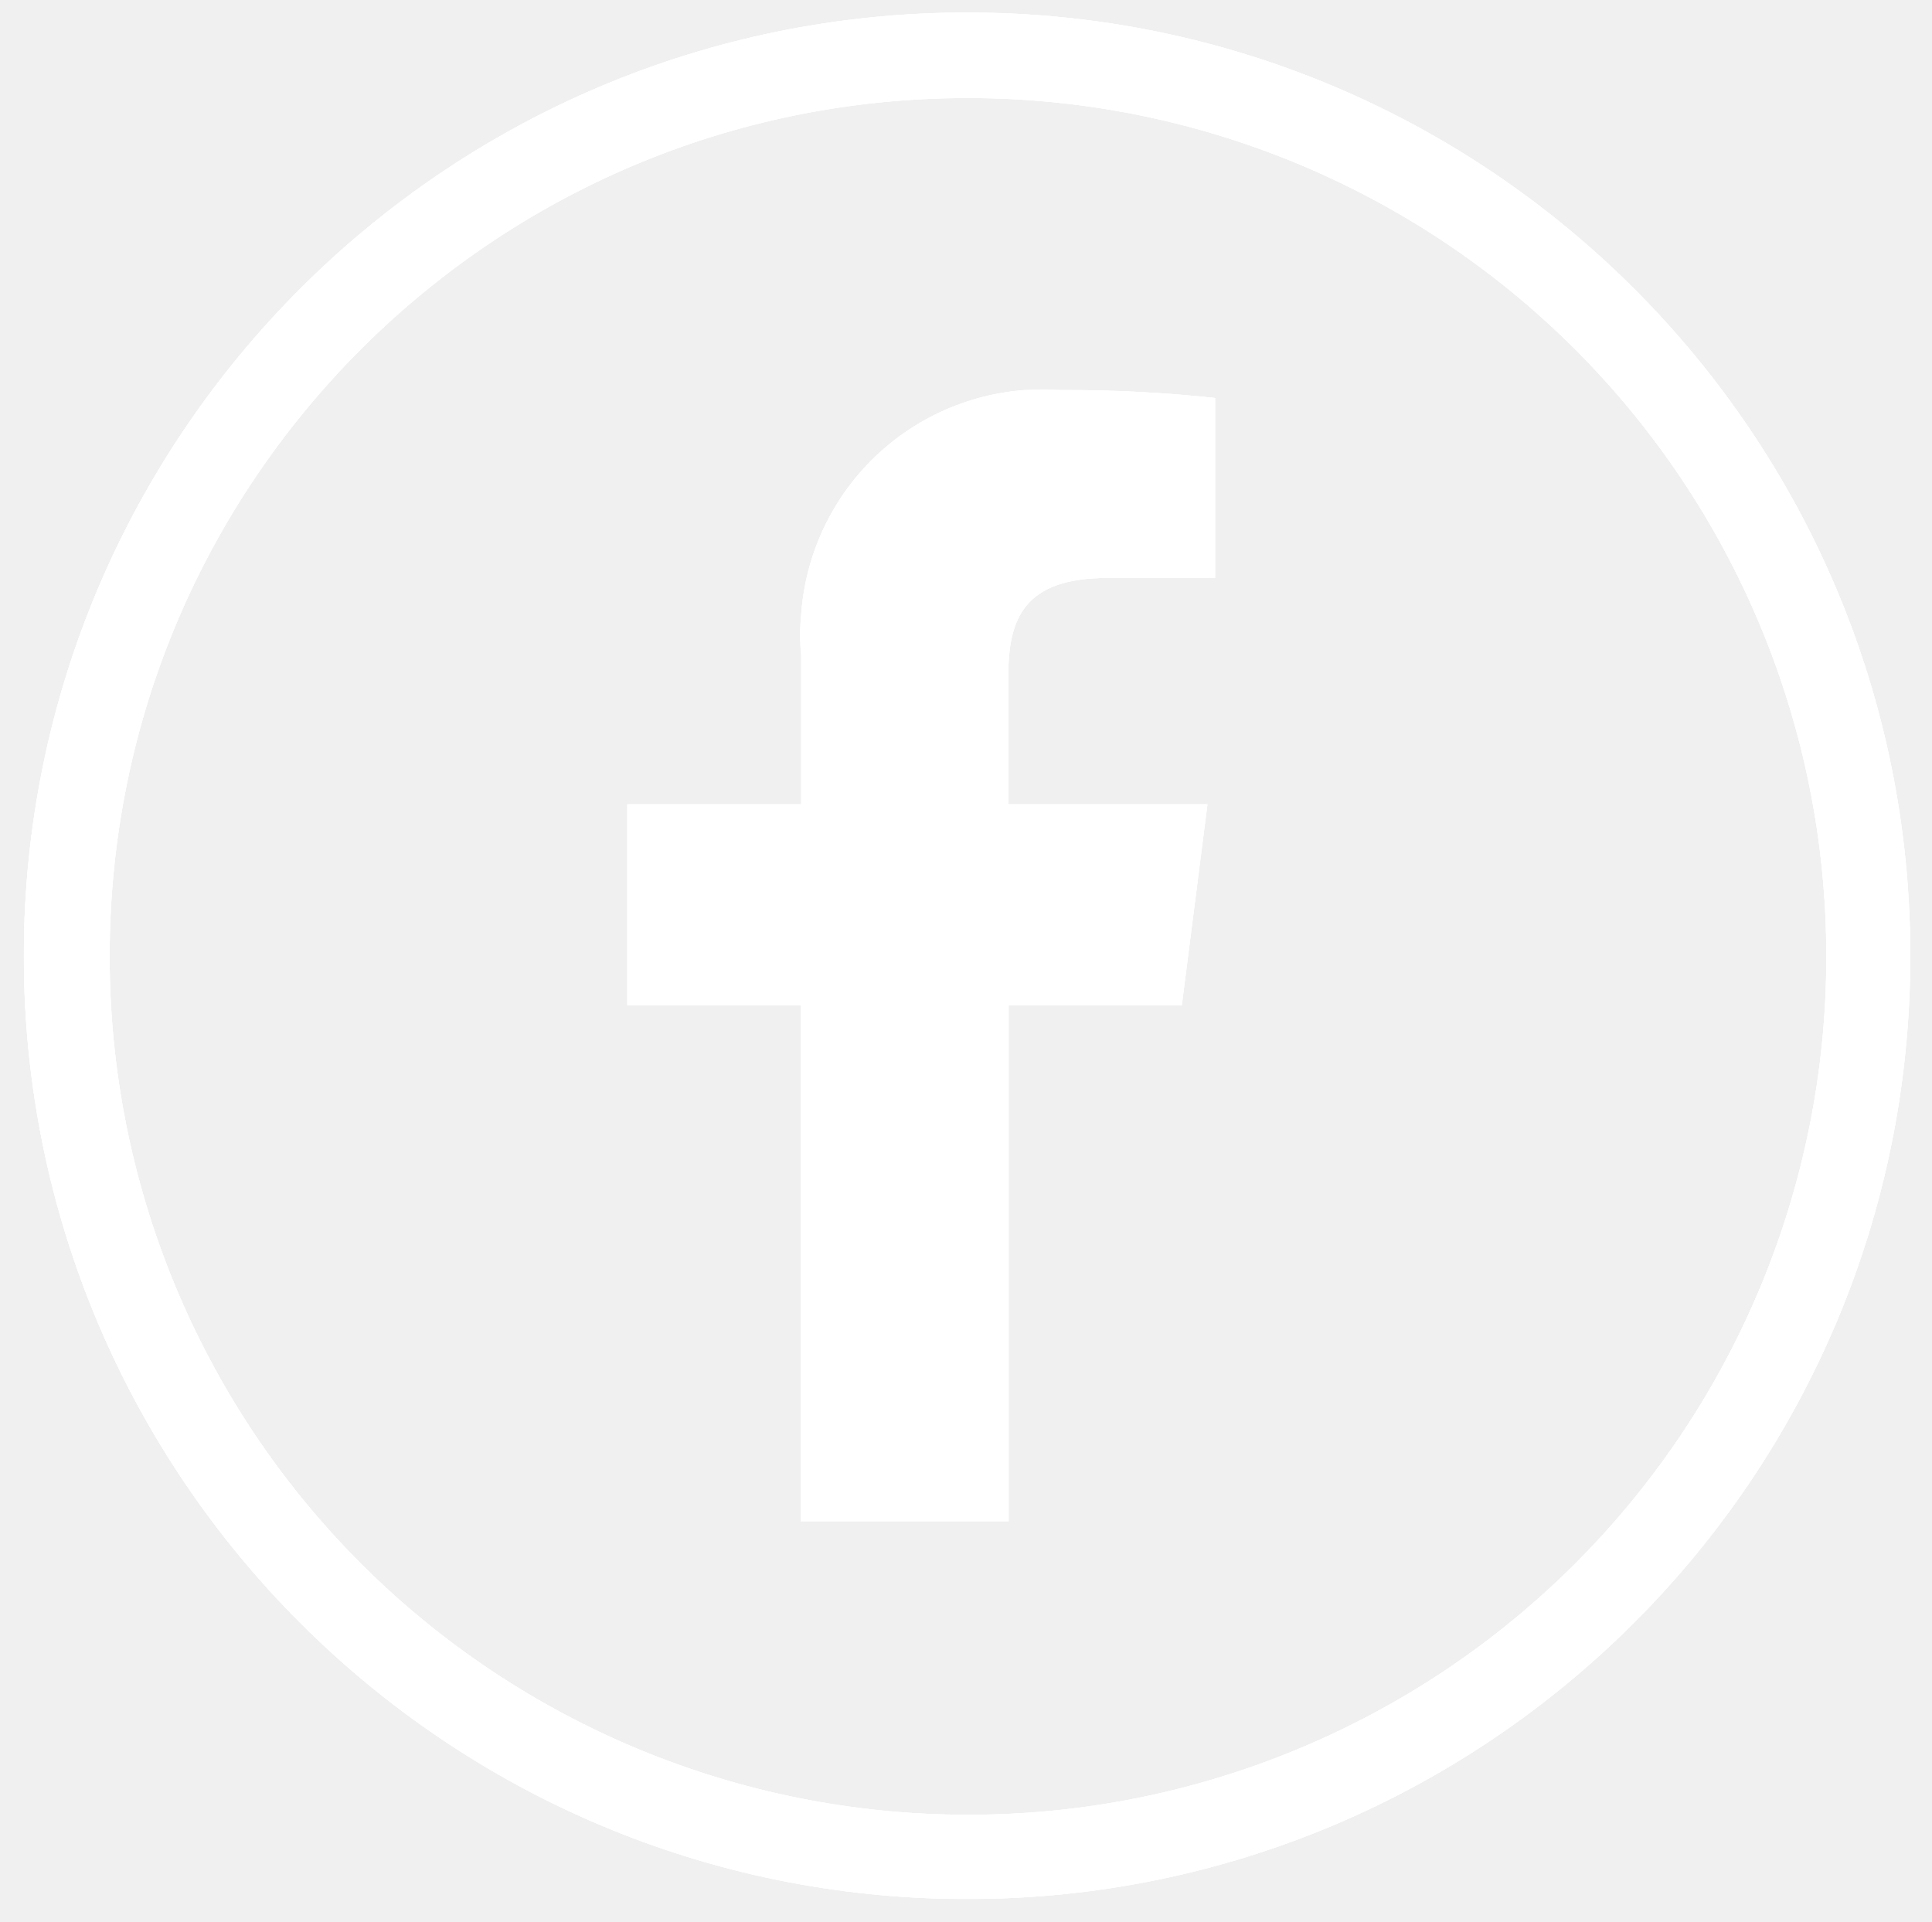
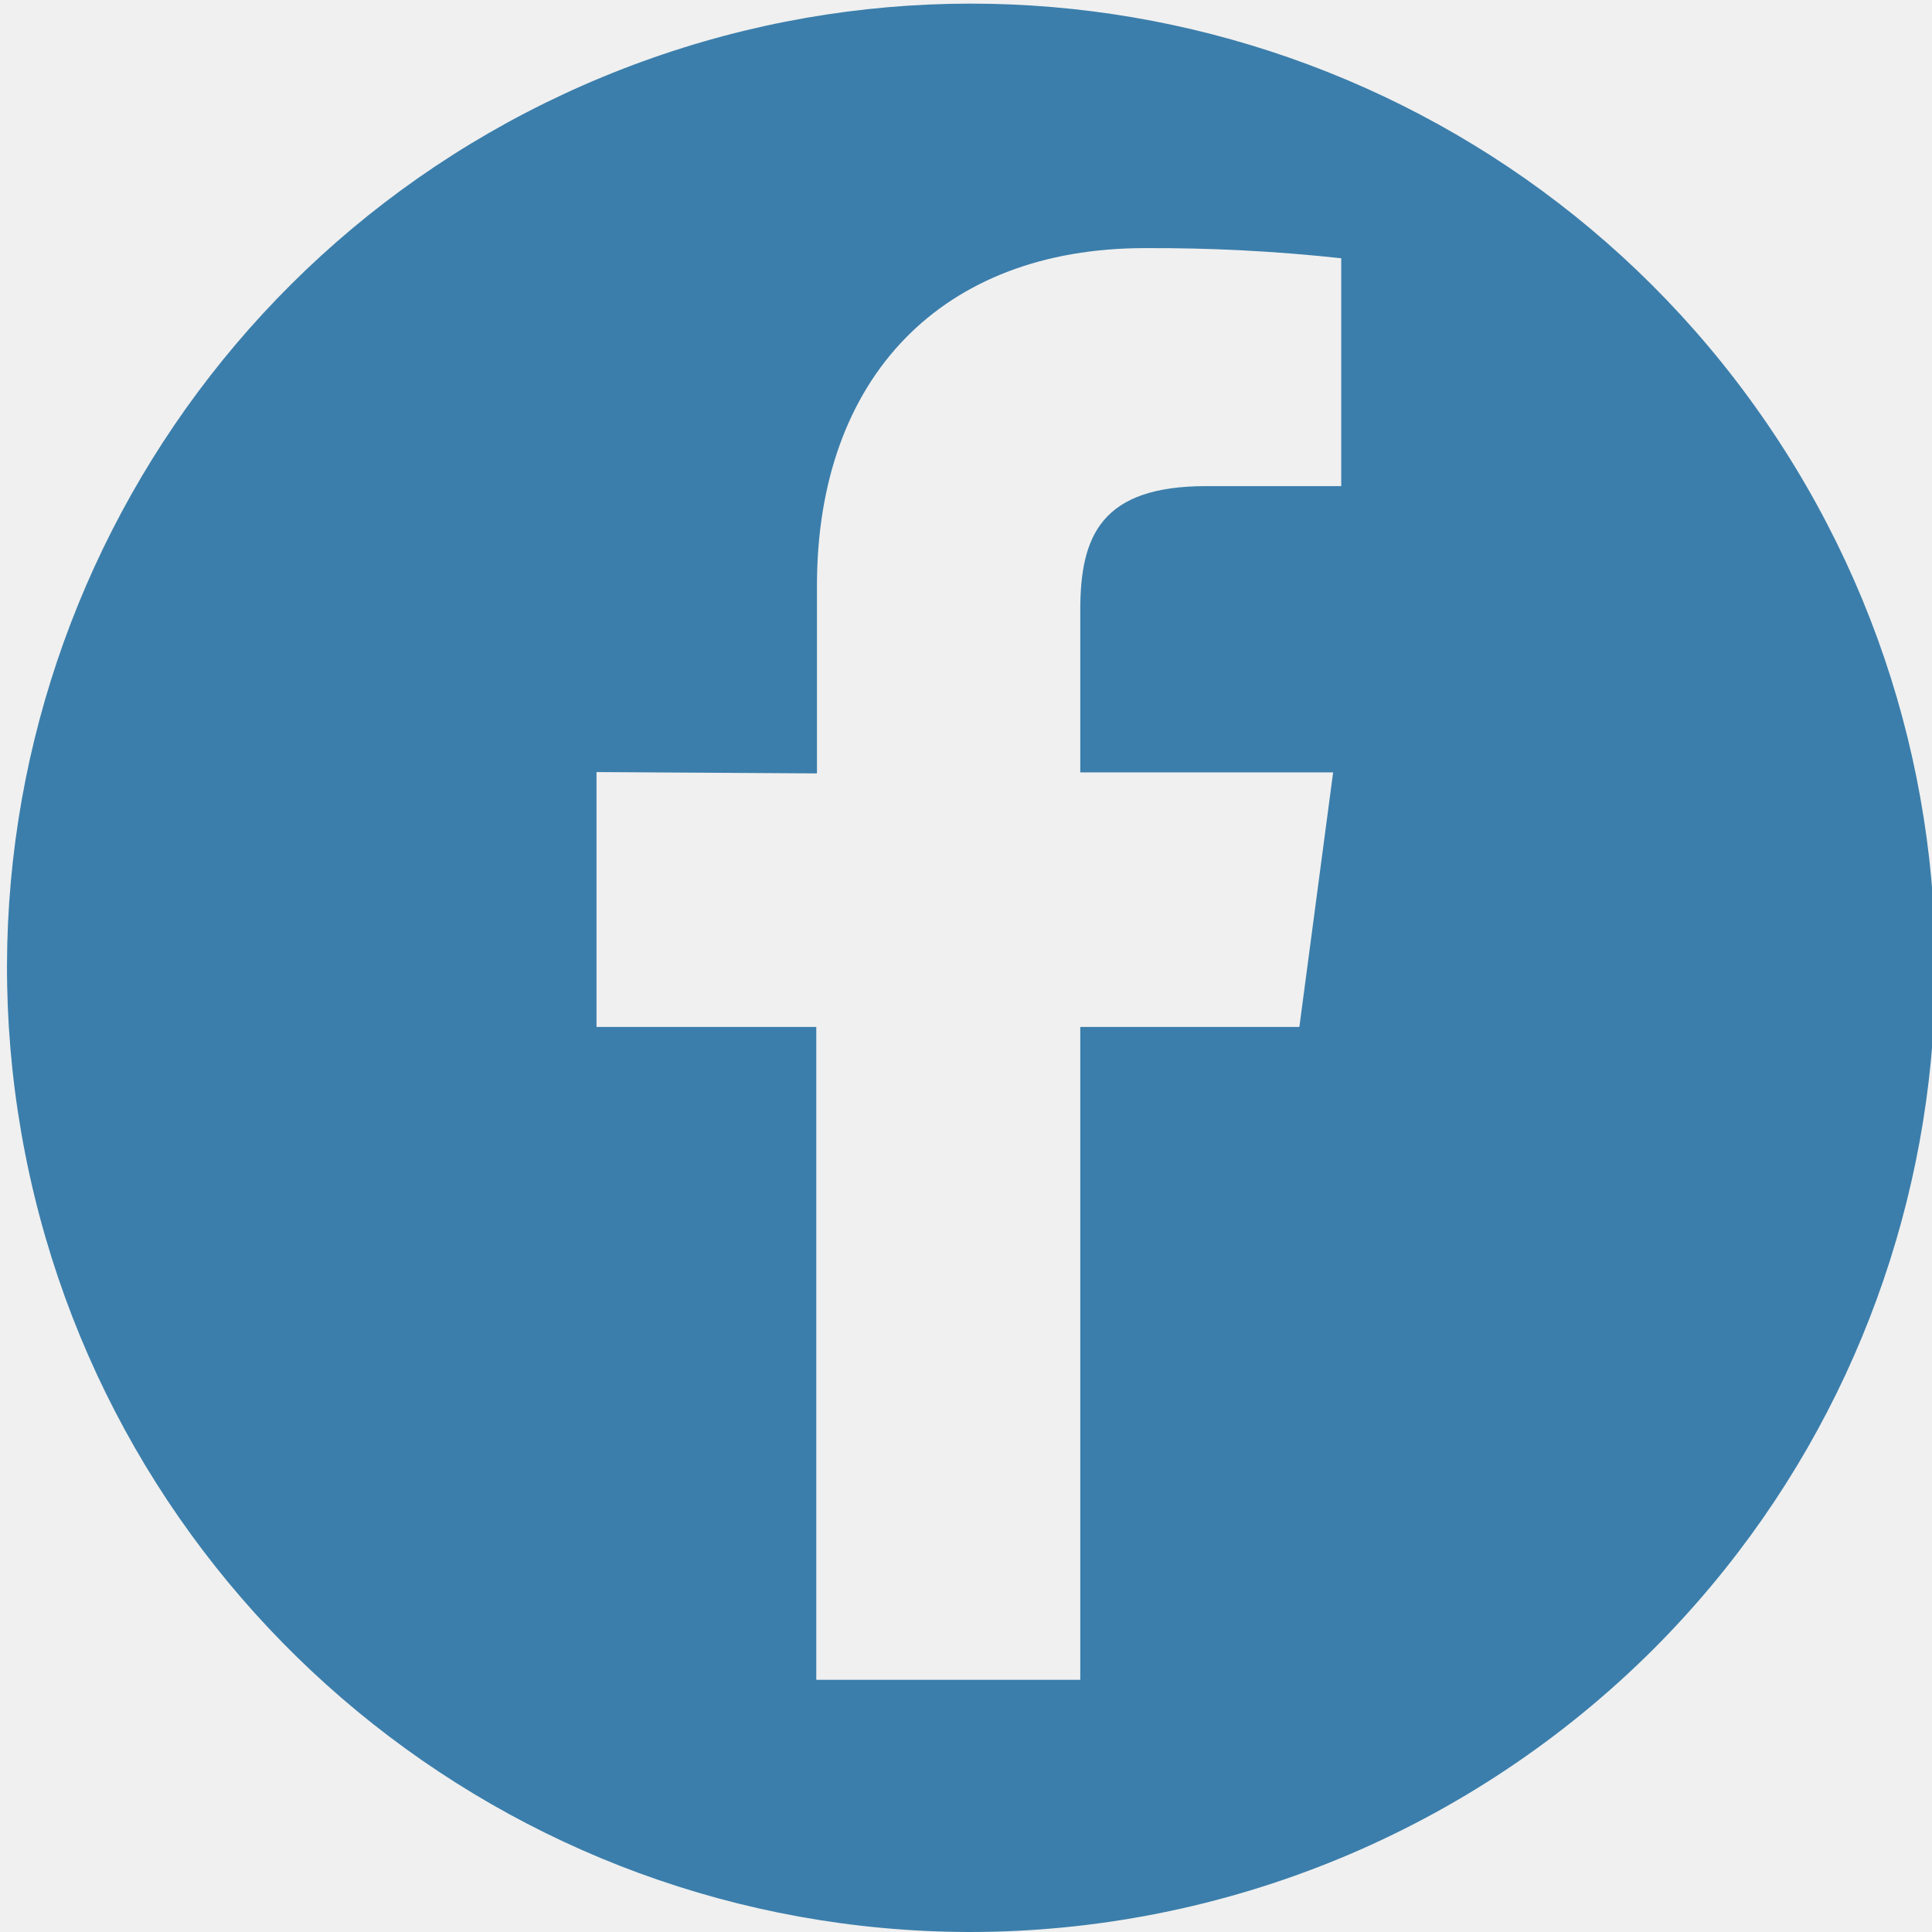
- <svg xmlns="http://www.w3.org/2000/svg" viewBox="0 0 63.25 62.92">
+ <svg xmlns="http://www.w3.org/2000/svg" viewBox="0 0 57.23 57.23">
  <defs>
-     <style>.cls-1{fill:#fff;}.cls-2{clip-path:url(#clip-path);}.cls-3{clip-path:url(#clip-path-2);}.cls-4{clip-path:url(#clip-path-3);}.cls-5{clip-path:url(#clip-path-4);}</style>
-     <clipPath id="clip-path" transform="translate(0.79 0.41)">
-       <path class="cls-1" d="M30.88,59A28.08,28.08,0,0,1,2.8,30.88h0A28.08,28.08,0,0,1,30.88,2.8h0A28.08,28.08,0,0,1,59,30.88h0A28.07,28.07,0,0,1,30.88,59ZM30.88,0A30.88,30.88,0,1,0,61.75,30.88,30.87,30.87,0,0,0,30.88,0Z" />
-     </clipPath>
-     <clipPath id="clip-path-2" transform="translate(0.79 0.41)">
-       <rect class="cls-1" width="61.75" height="61.75" />
-     </clipPath>
-     <clipPath id="clip-path-3" transform="translate(0.79 0.41)">
-       <path class="cls-1" d="M32.23,49.39V32.5H37.9l.84-6.58H32.22V21.71c0-1.89.53-3.2,3.26-3.2H39V12.62a45.37,45.37,0,0,0-5.08-.26,7.92,7.92,0,0,0-8.48,7.34,6.87,6.87,0,0,0,0,1.36v4.86H19.74V32.5h5.69V49.39Z" />
-     </clipPath>
-     <clipPath id="clip-path-4" transform="translate(0.79 0.41)">
-       <rect class="cls-1" x="19.75" y="12.36" width="19.23" height="37.03" />
-     </clipPath>
+     <style>.cls-1{fill:#3b7eab;}</style>
+     <linearGradient id="Degradado_sin_nombre_30" x1="-1073.92" y1="547.88" x2="-1075.71" y2="550.18" gradientTransform="matrix(27.13, 0, 0, -27.13, 29190.08, 14924.19)" gradientUnits="userSpaceOnUse">
+       <stop offset="0" stop-color="#43cea2" />
+       <stop offset="1" stop-color="#185a9d" />
+     </linearGradient>
  </defs>
  <g id="Capa_2" data-name="Capa 2">
    <g id="Capa_1-2" data-name="Capa 1">
-       <g id="Grupo_3758" data-name="Grupo 3758">
-         <path class="cls-1" d="M30.88,59A28.08,28.08,0,0,1,2.8,30.88h0A28.08,28.08,0,0,1,30.88,2.8h0A28.08,28.08,0,0,1,59,30.88h0A28.07,28.07,0,0,1,30.88,59ZM30.88,0A30.88,30.88,0,1,0,61.75,30.88,30.87,30.87,0,0,0,30.88,0Z" transform="translate(0.79 0.41)" />
-         <g class="cls-2">
-           <g id="Grupo_3757" data-name="Grupo 3757">
-             <g id="Grupo_3756" data-name="Grupo 3756">
-               <rect class="cls-1" x="0.79" y="0.41" width="61.75" height="61.75" />
-               <g class="cls-3">
-                 <g id="Grupo_3755" data-name="Grupo 3755">
-                   <rect id="Rectángulo_1622" data-name="Rectángulo 1622" class="cls-1" width="63.25" height="62.92" />
-                 </g>
-               </g>
-             </g>
-           </g>
-         </g>
-       </g>
-       <g id="Grupo_3762" data-name="Grupo 3762">
-         <path class="cls-1" d="M32.23,49.39V32.5H37.9l.84-6.58H32.22V21.71c0-1.89.53-3.2,3.26-3.2H39V12.62a45.37,45.37,0,0,0-5.08-.26,7.92,7.92,0,0,0-8.48,7.34,6.87,6.87,0,0,0,0,1.36v4.86H19.74V32.5h5.69V49.39Z" transform="translate(0.79 0.41)" />
-         <g class="cls-4">
-           <g id="Grupo_3761" data-name="Grupo 3761">
-             <g id="Grupo_3760" data-name="Grupo 3760">
-               <rect class="cls-1" x="20.54" y="12.77" width="19.23" height="37.03" />
-               <g class="cls-5">
-                 <g id="Grupo_3759" data-name="Grupo 3759">
-                   <rect id="Rectángulo_1624" data-name="Rectángulo 1624" class="cls-1" x="19.87" y="12.26" width="20.65" height="38.4" />
-                 </g>
-               </g>
-             </g>
-           </g>
-         </g>
-       </g>
+       <path id="Sustracción_16" data-name="Sustracción 16" class="cls-1" d="M28.67,57.23A28.56,28.56,0,1,1,49,48.83,28.68,28.68,0,0,1,28.67,57.23Zm-11-34.36v7.55h6.51V49.76H32V30.42h6.49l1-7.54H32V18.07c0-2.21.63-3.67,3.73-3.67h4V7.65a51.57,51.57,0,0,0-5.82-.3c-6,0-9.71,3.82-9.71,10v5.56Z" />
    </g>
  </g>
</svg>
